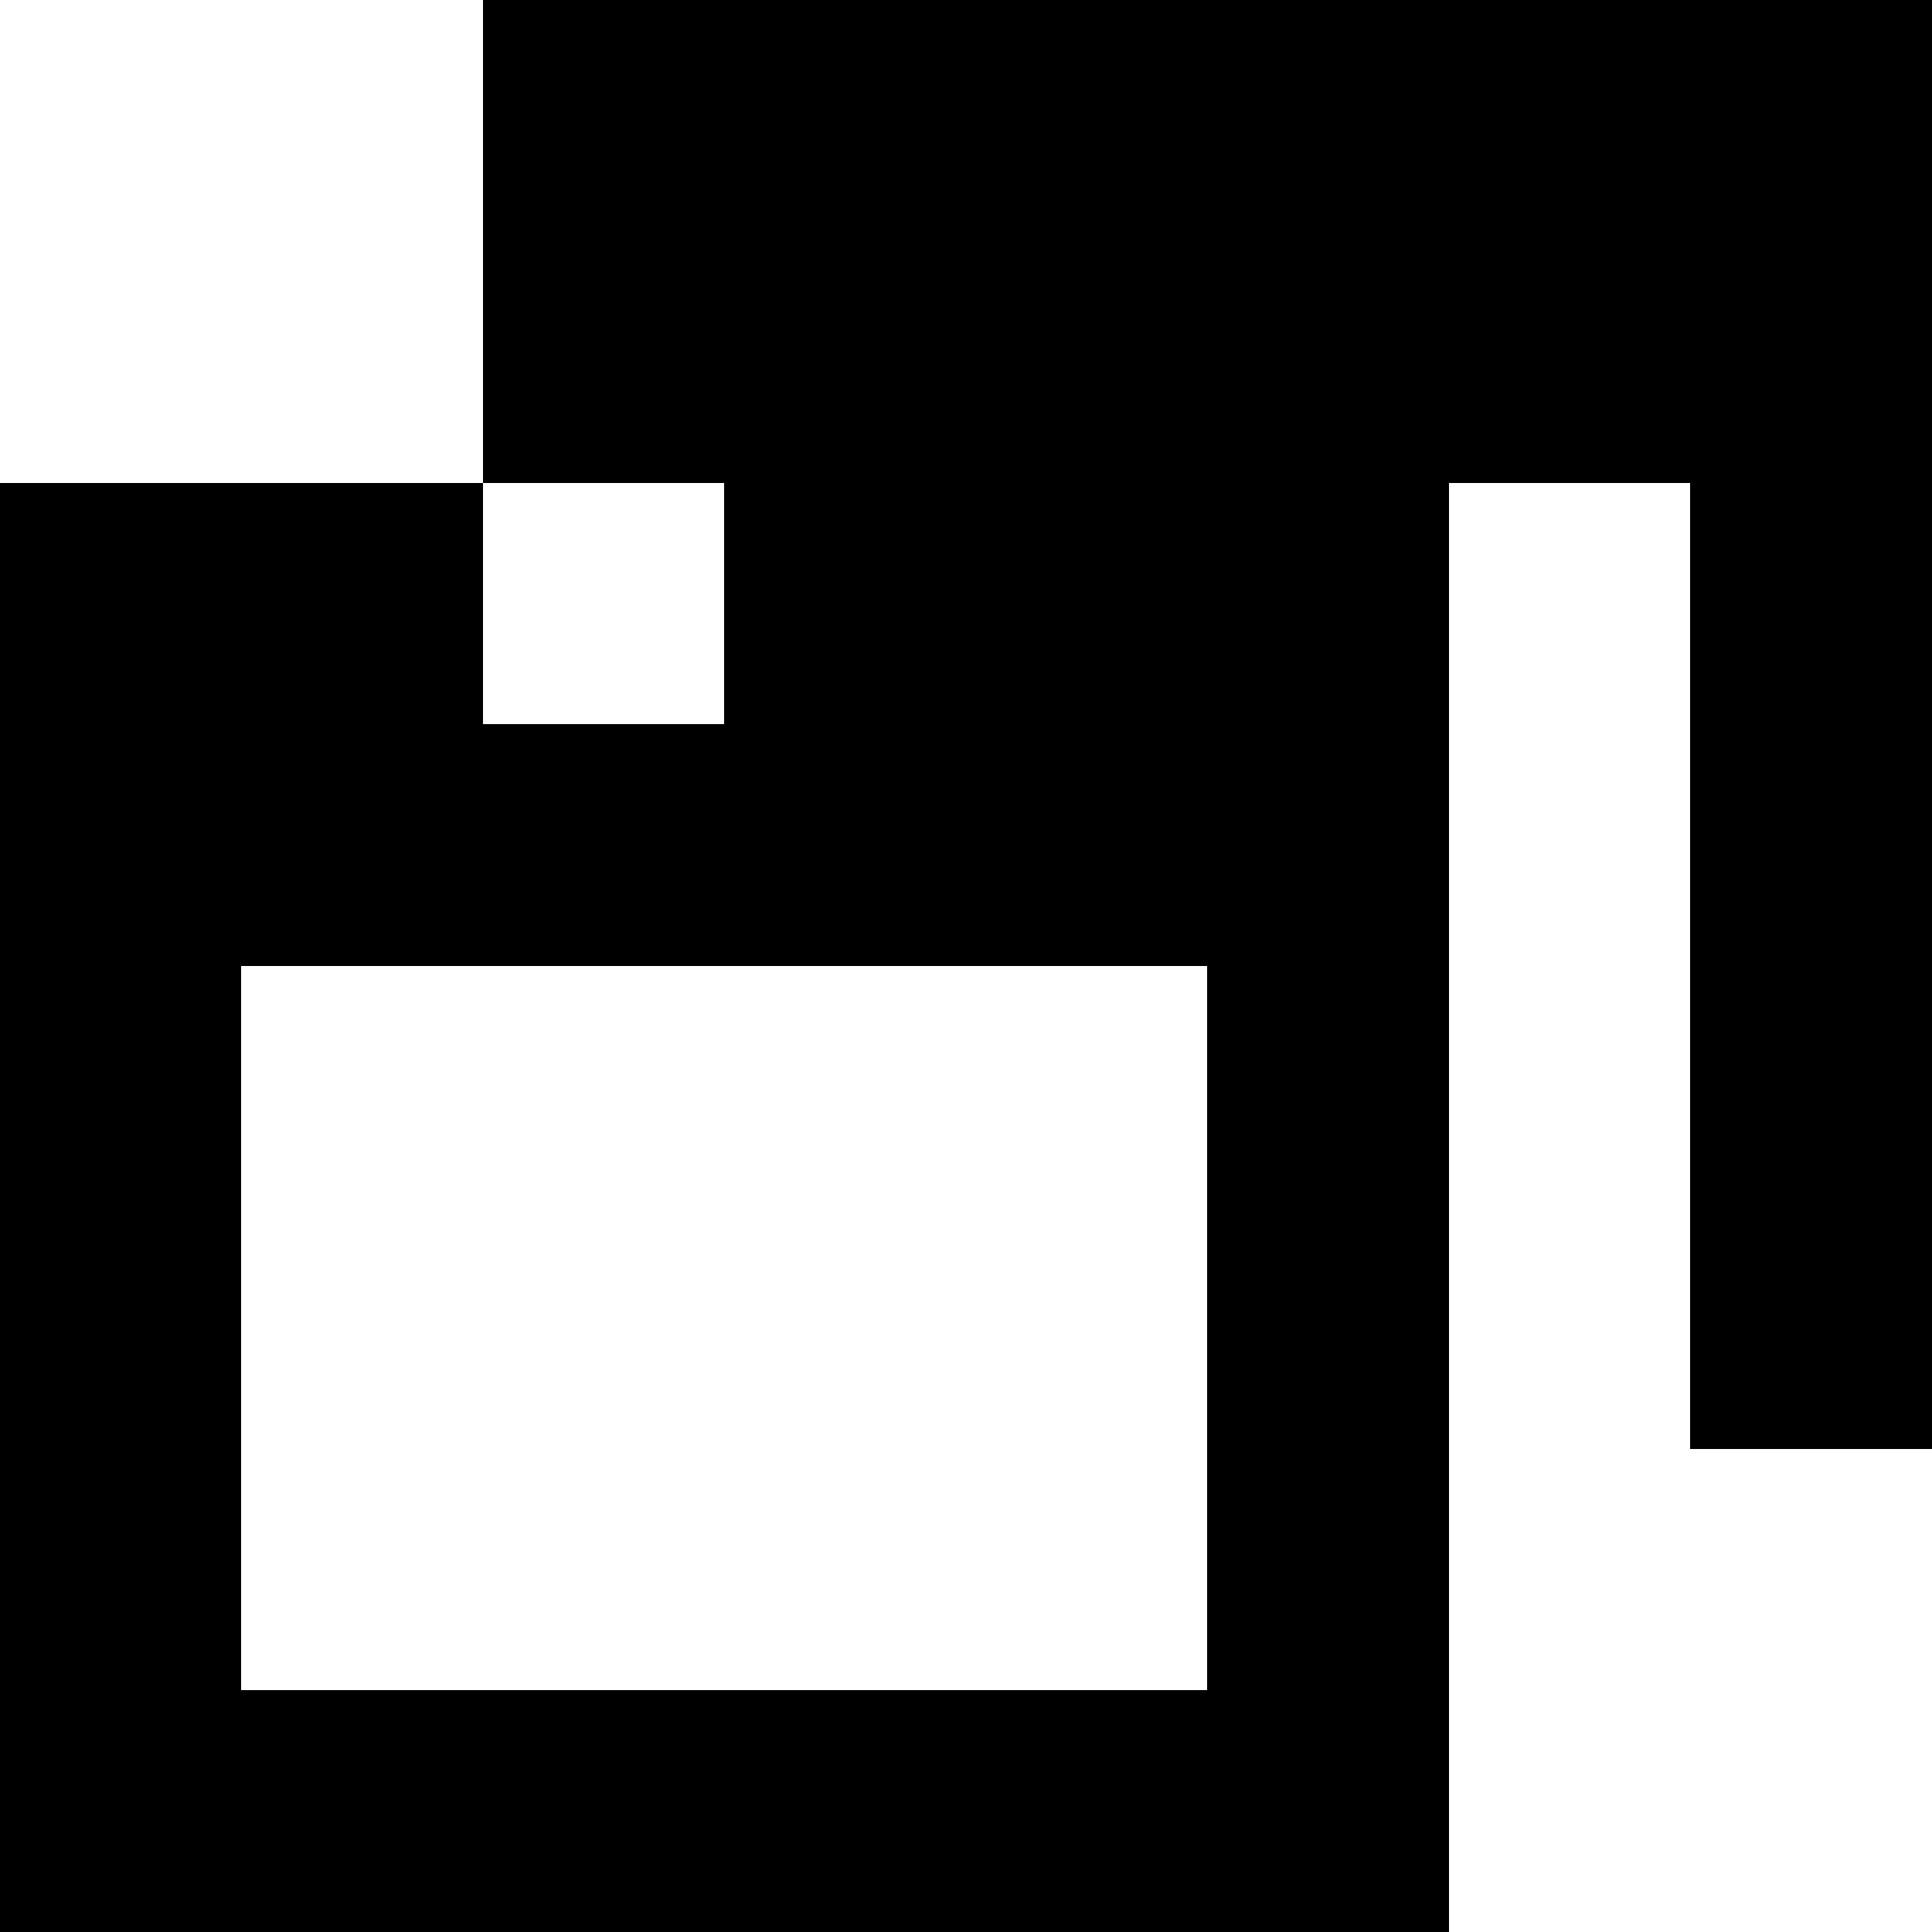
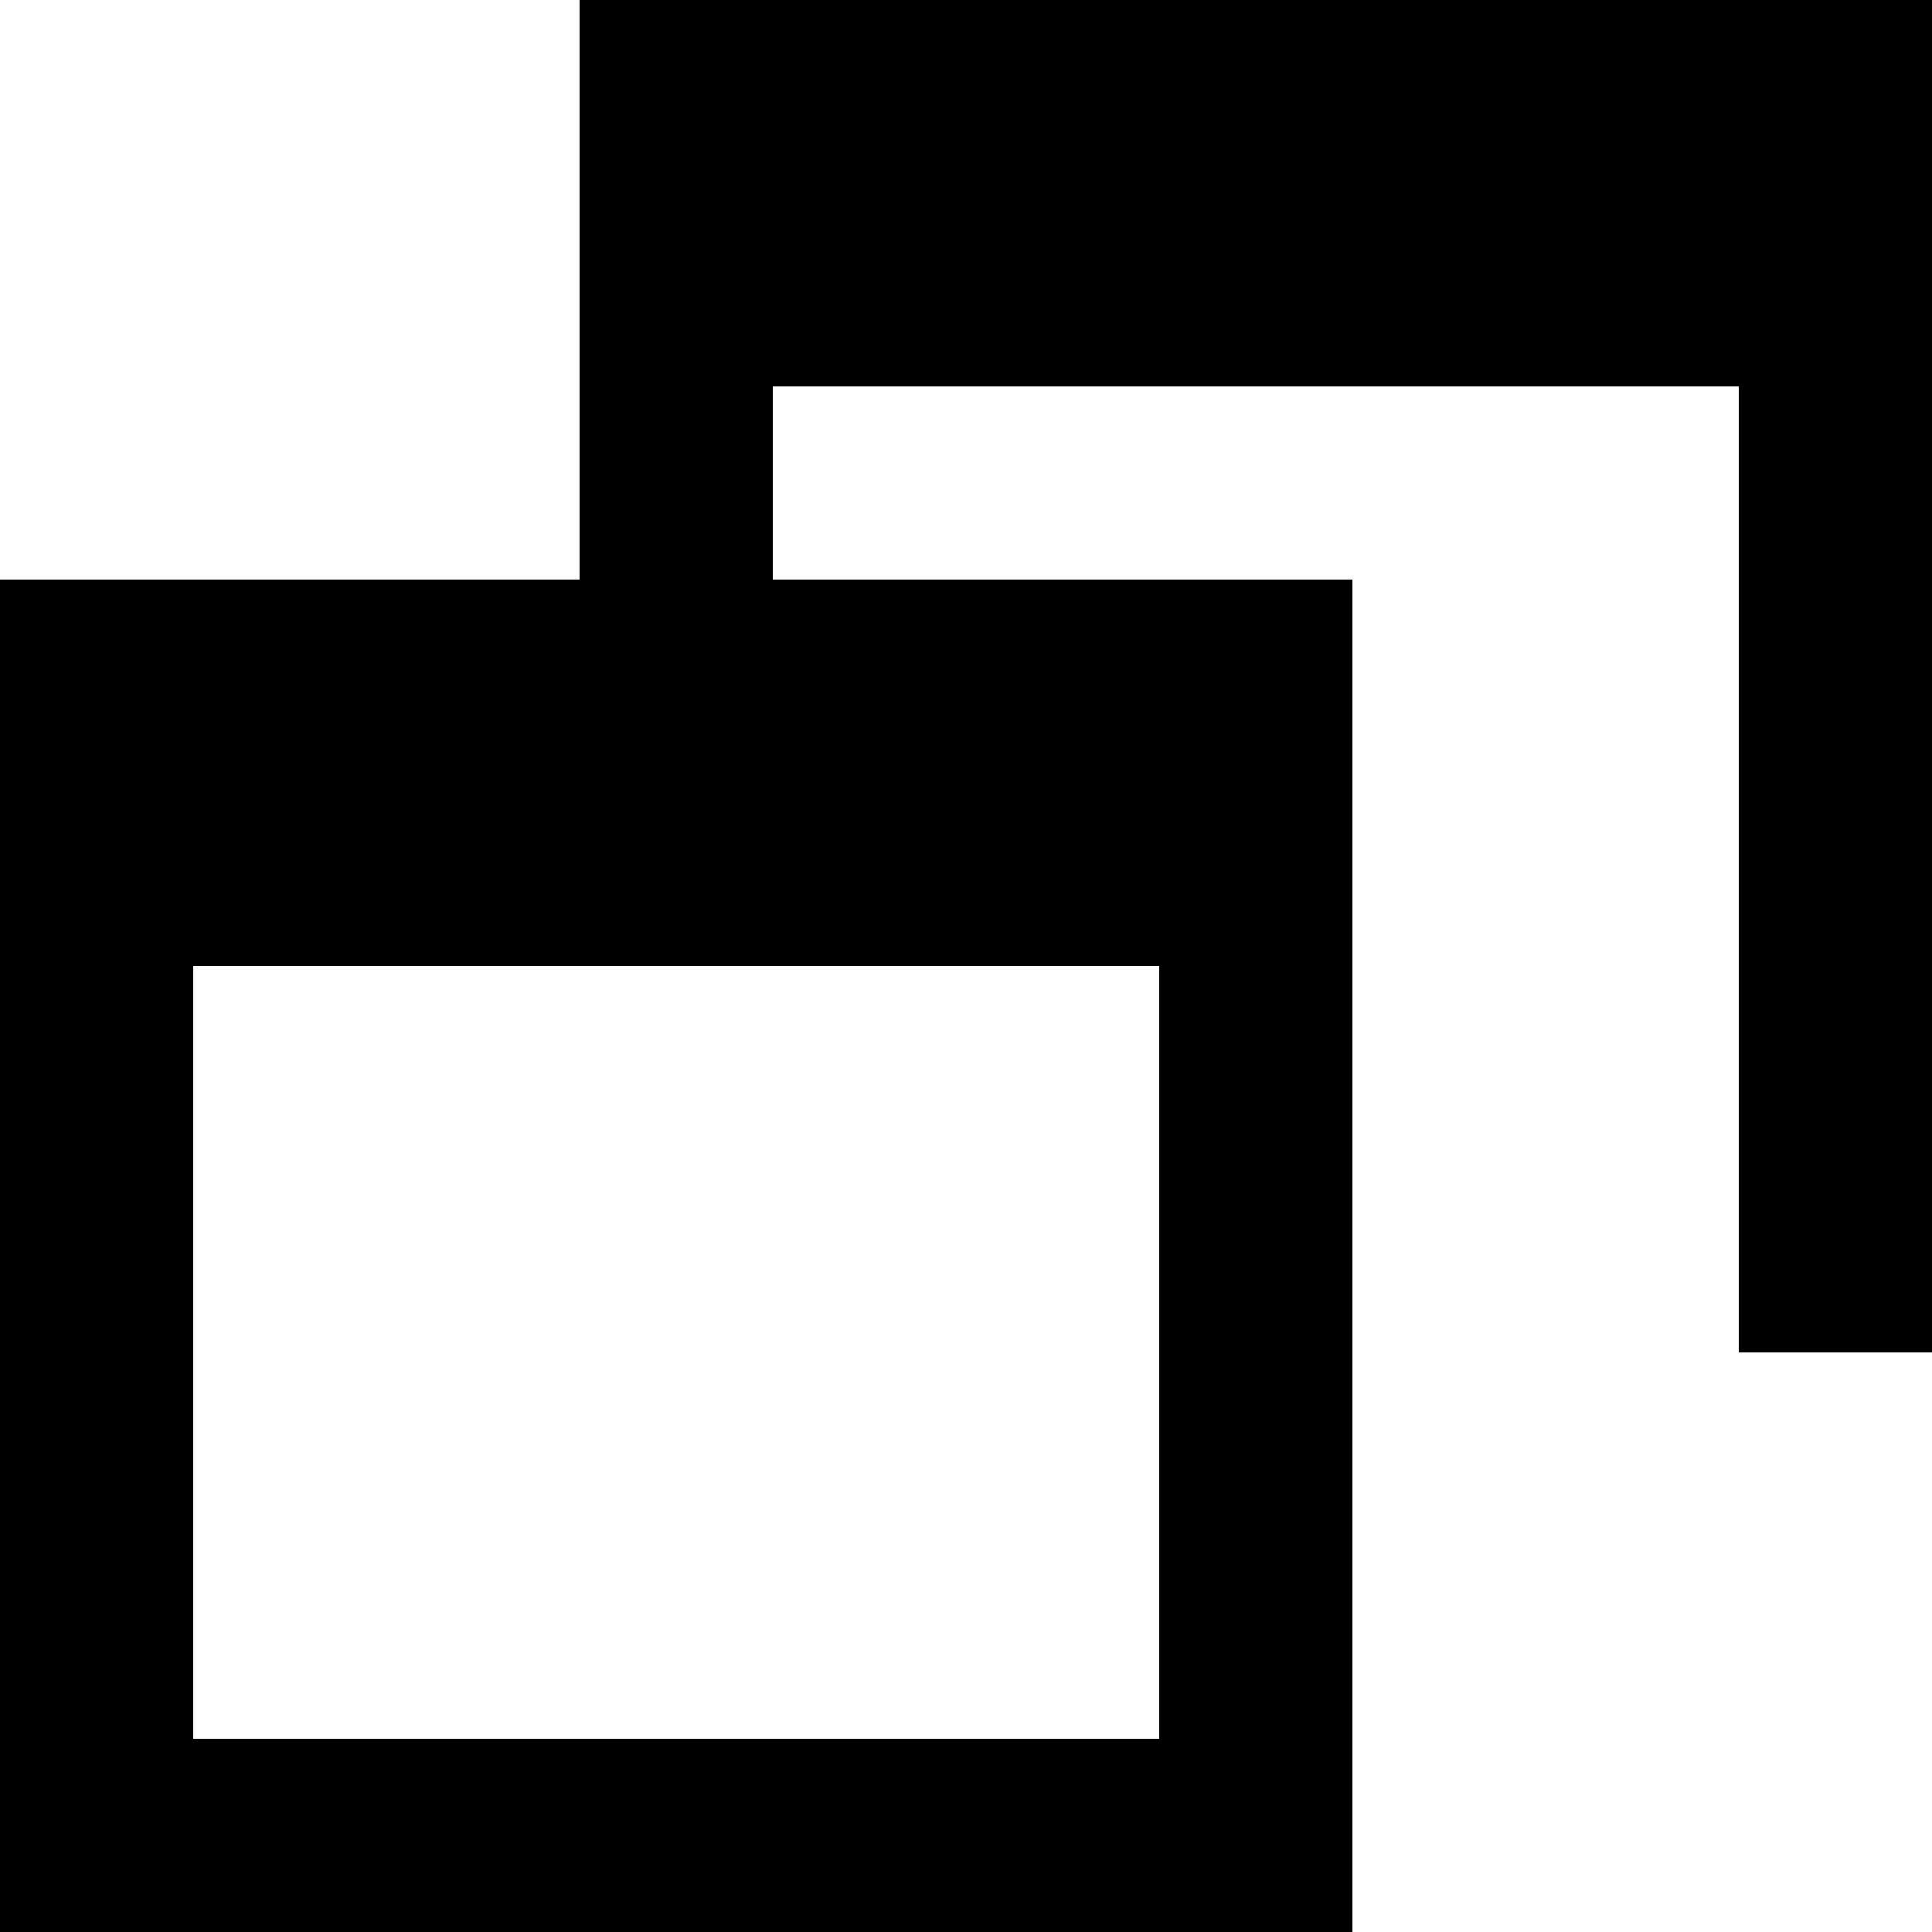
- <svg xmlns="http://www.w3.org/2000/svg" width="8" height="8" viewBox="0 0 8 8" shape-rendering="crispEdges">
-   <path fill="#000" d="M2 0h6v6H7V2H3v1H2zM0 2h6v6H0zm1 2v3h4V4z" fill-rule="evenodd" />
+ <svg xmlns="http://www.w3.org/2000/svg" width="10" height="10" viewBox="0 0 10 10" shape-rendering="crispEdges">
+   <path fill="#000" fill-rule="evenodd" d="M3 0h7v7H9V2H4v1H3zM0 3h7v7H0zm1 2v4h5V5z" />
</svg>
